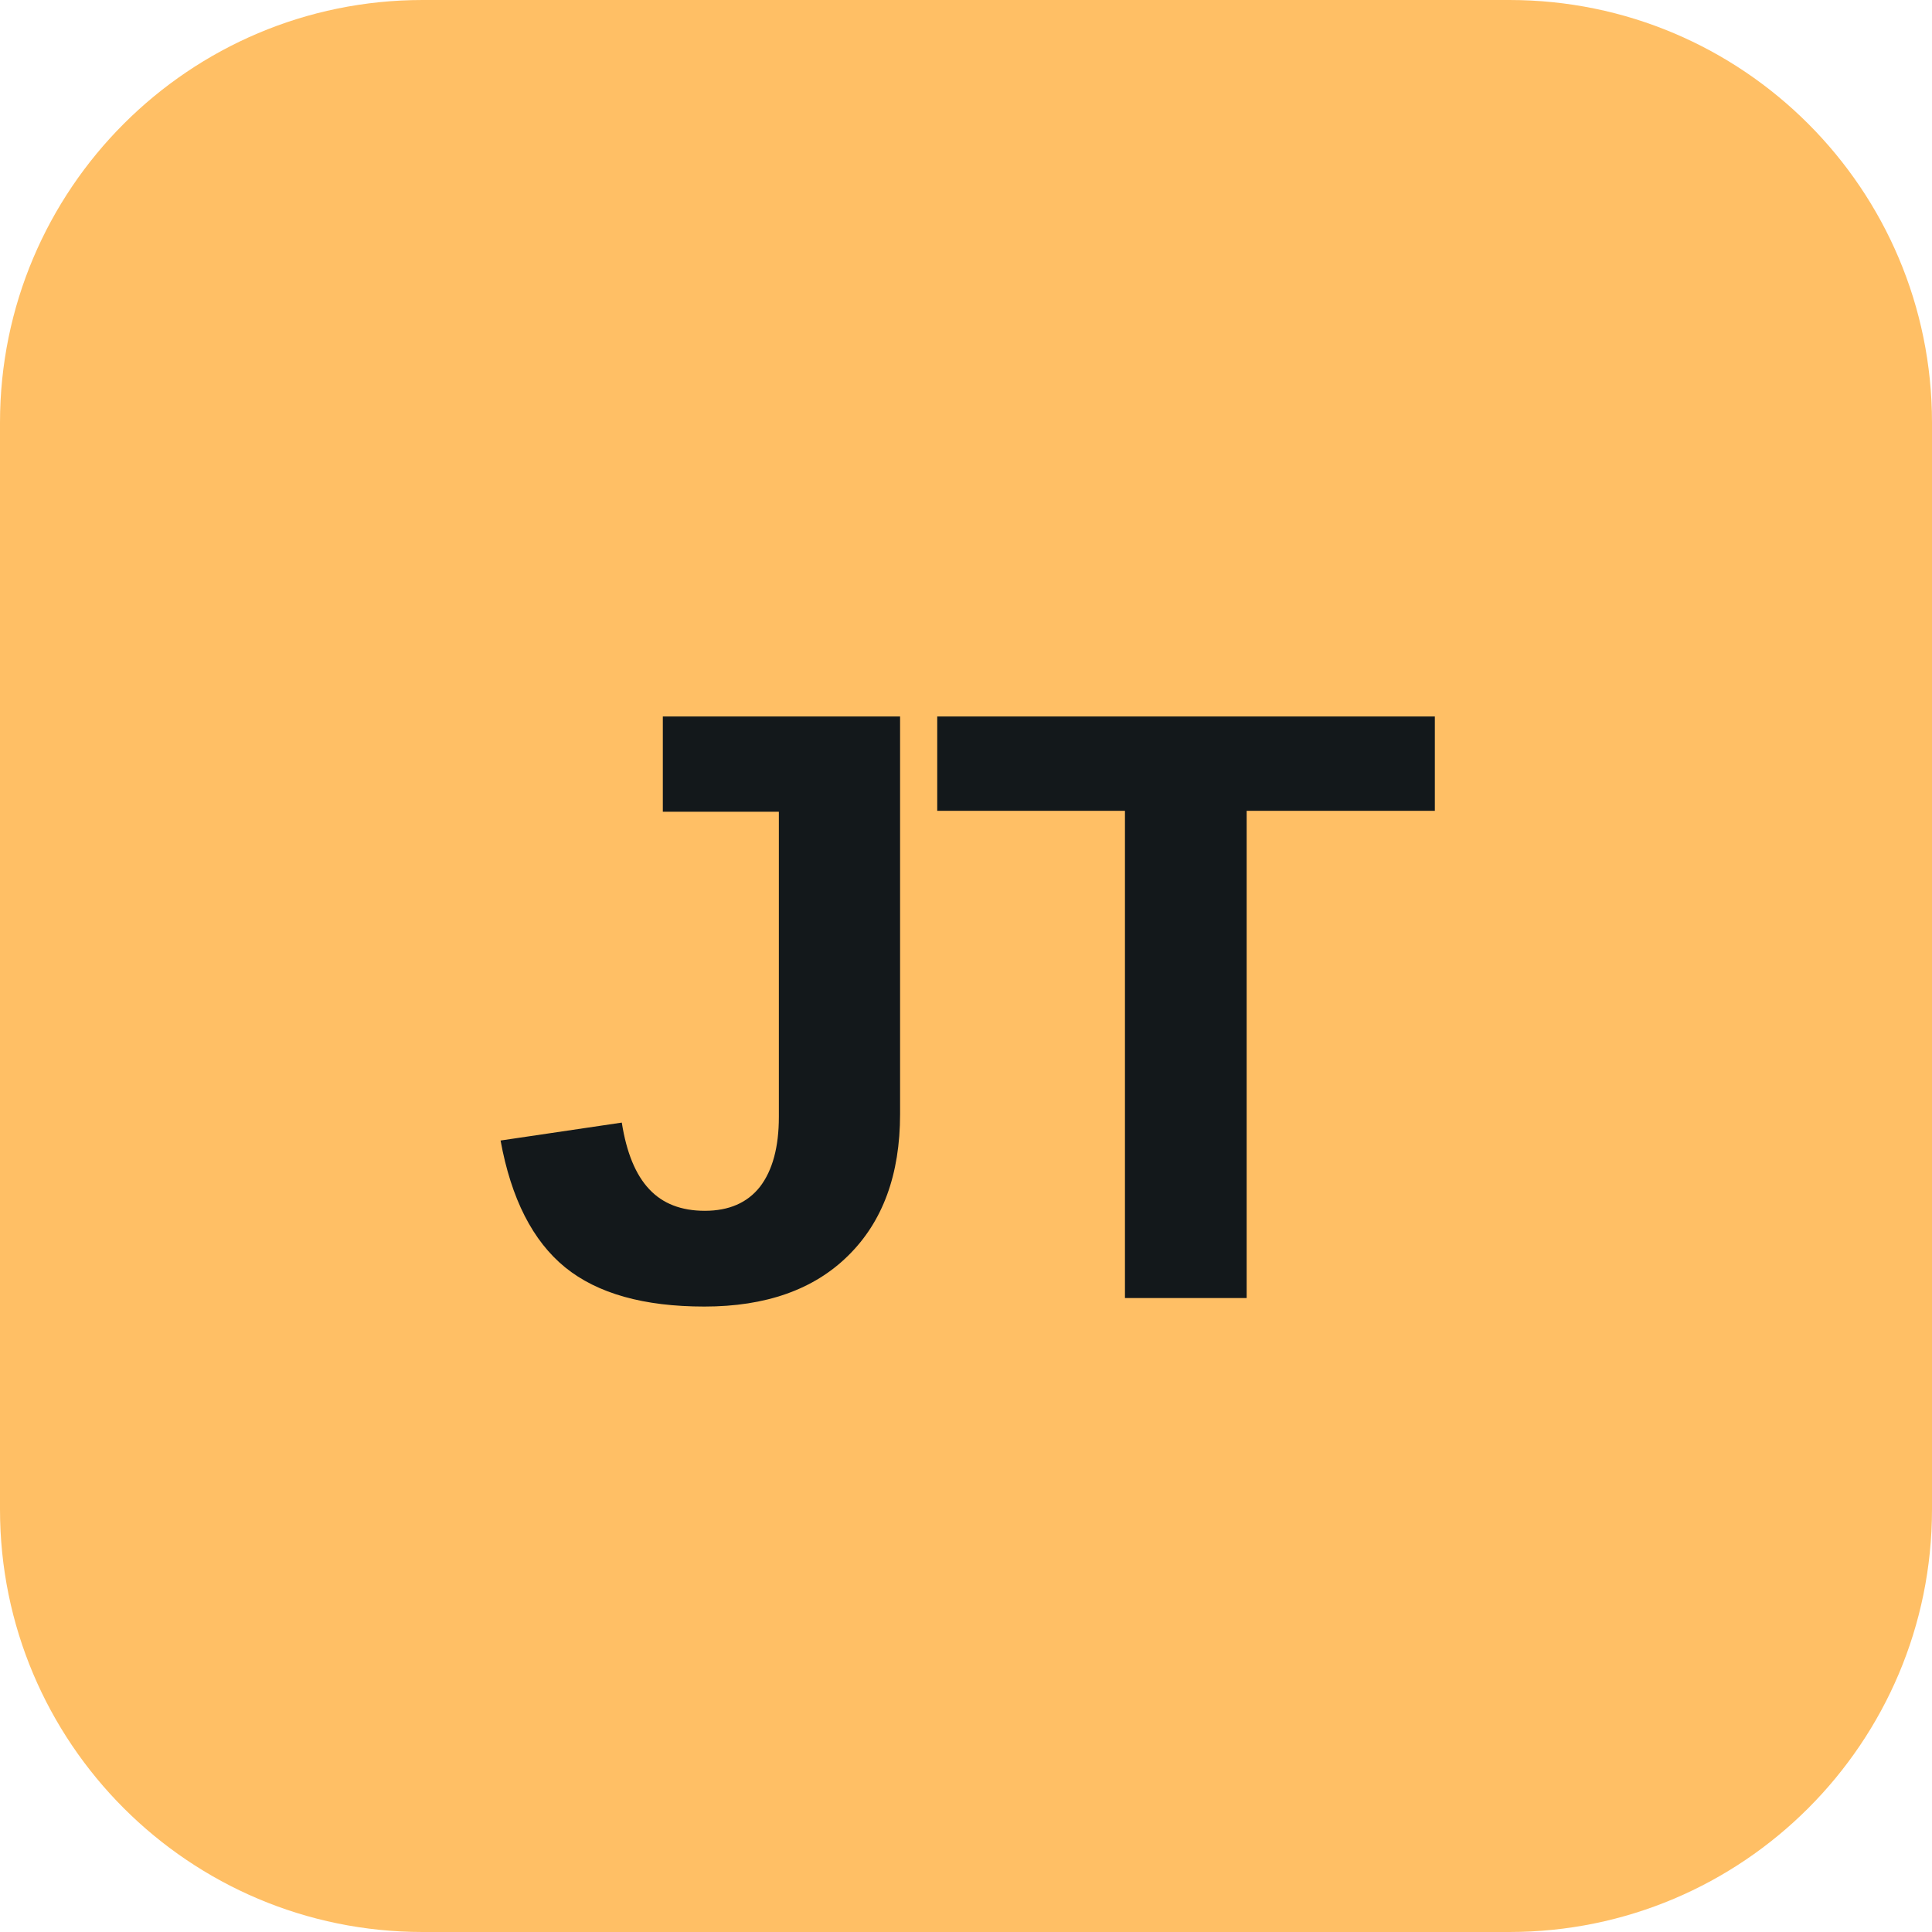
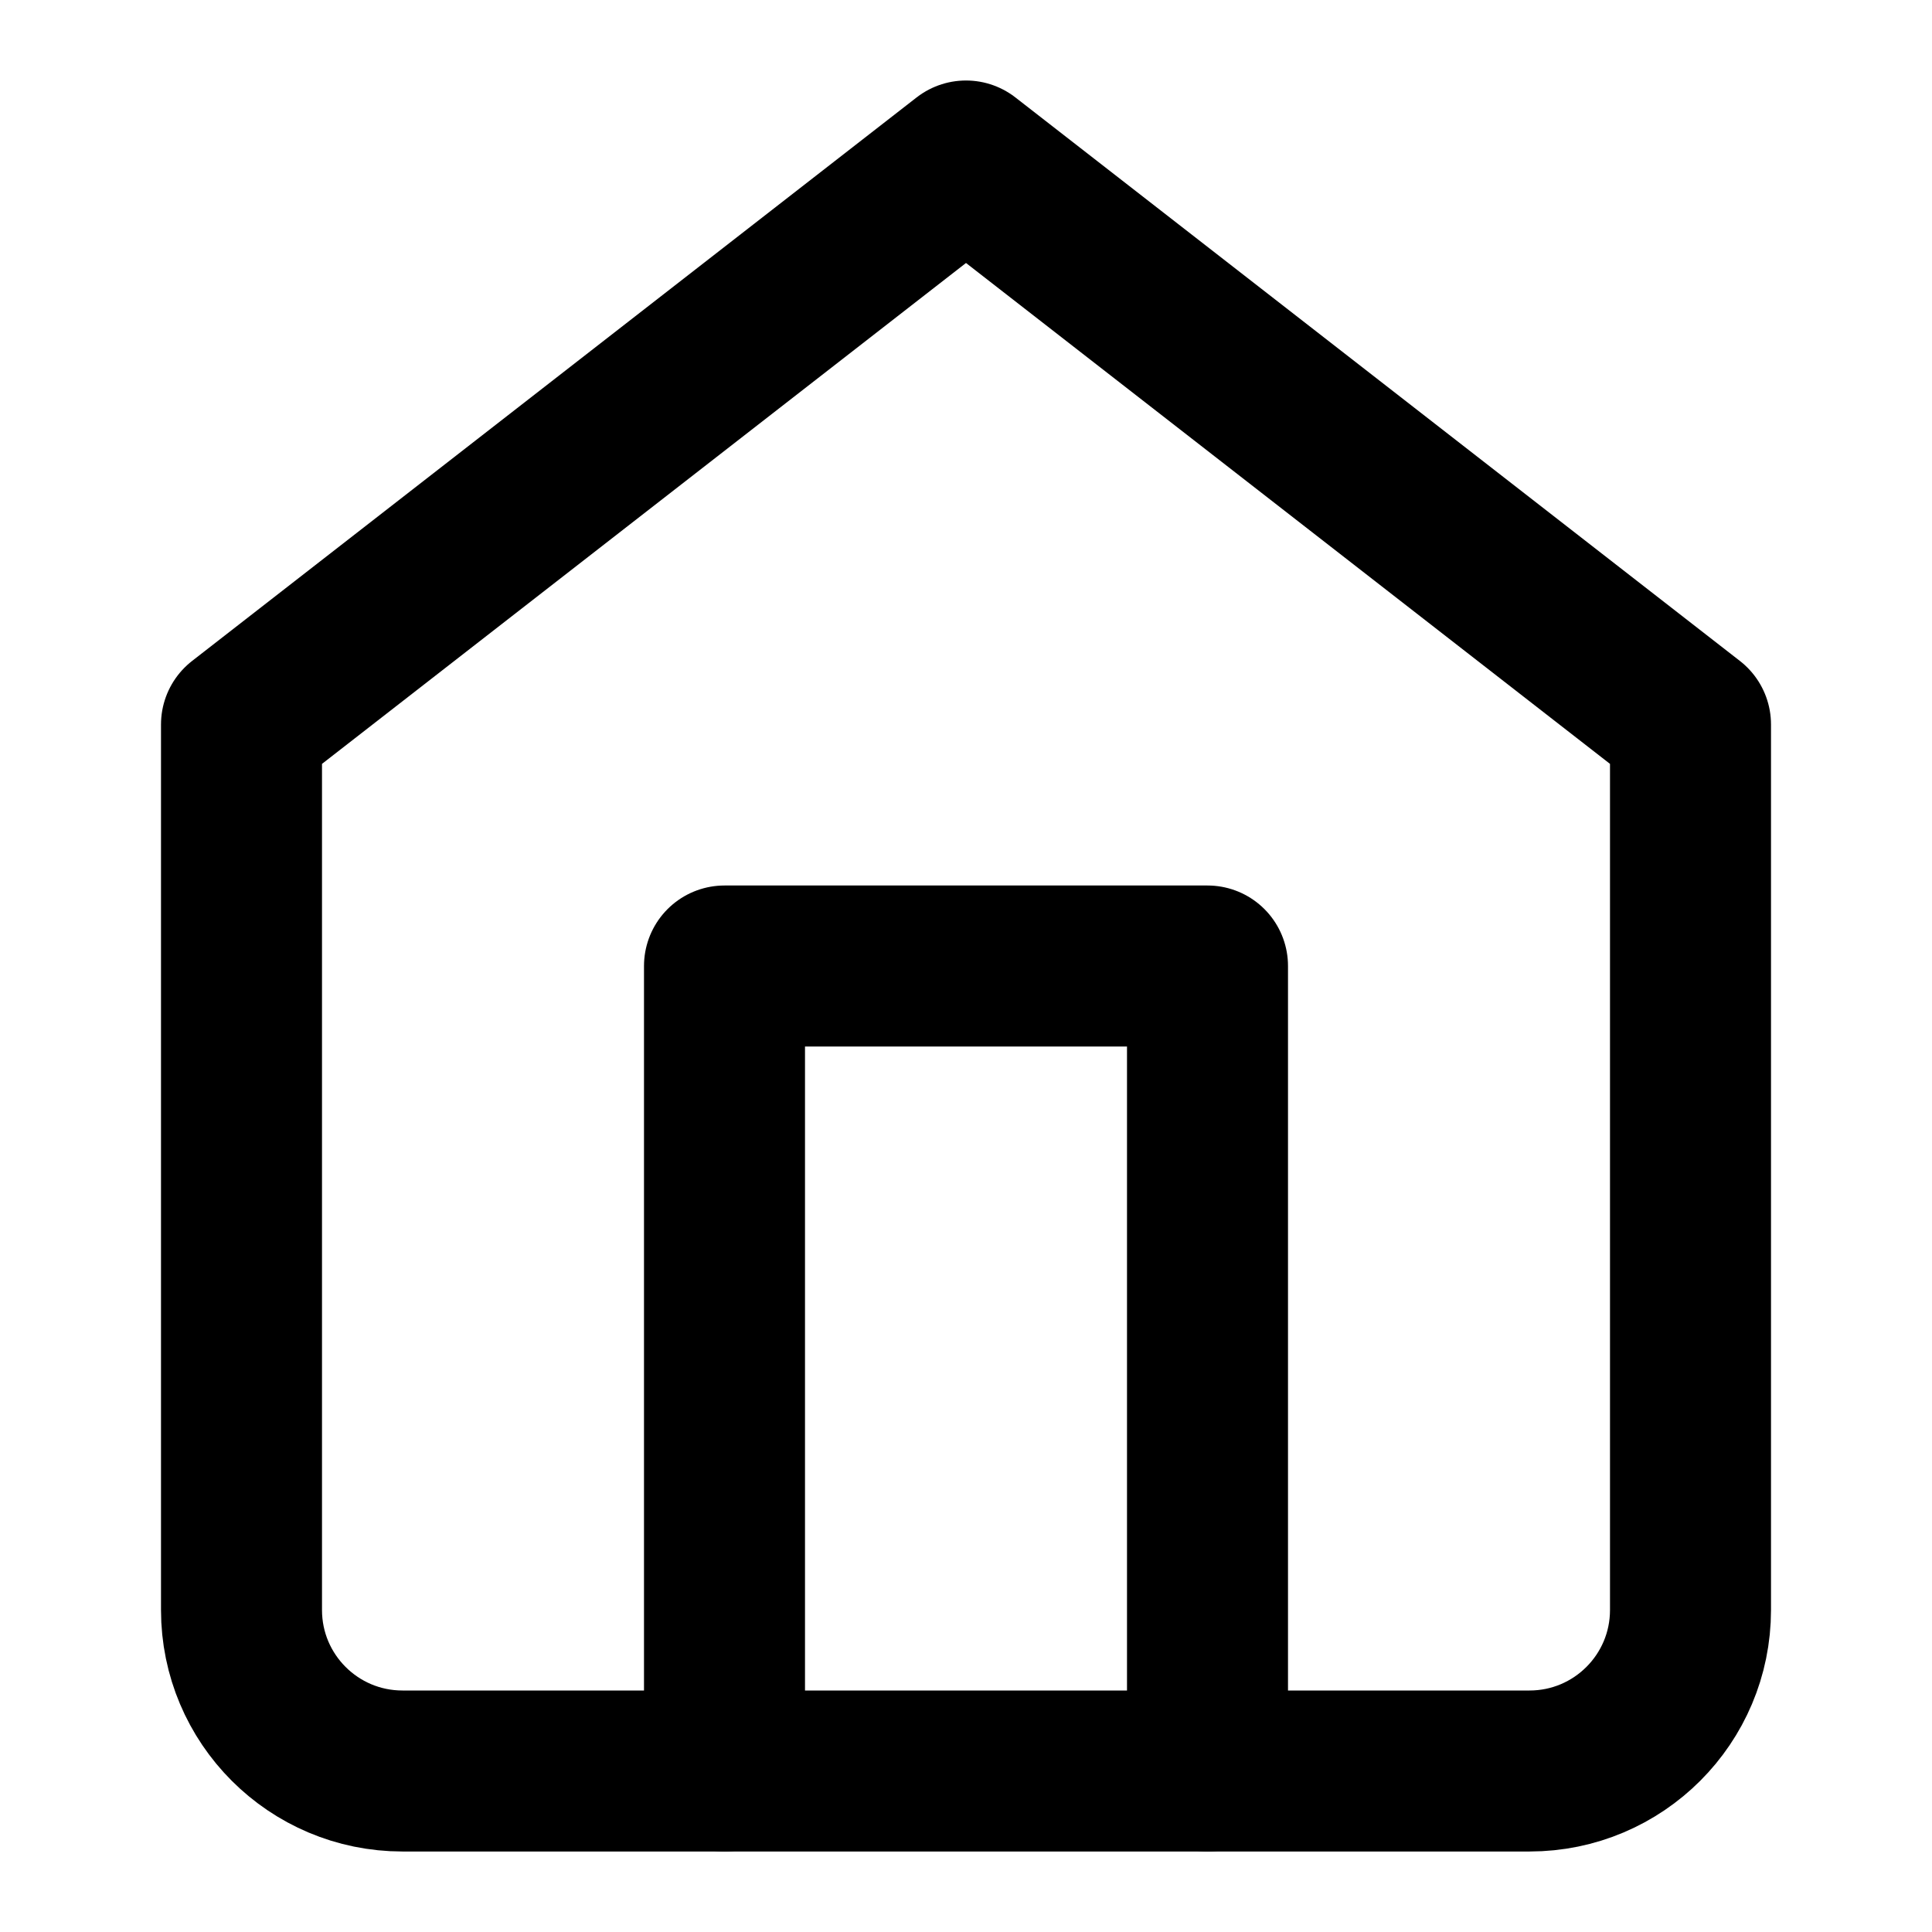
- <svg xmlns="http://www.w3.org/2000/svg" viewBox="0 0 64 64">
-   <rect width="64" height="64" rx="14" fill="#FFBF65" />
-   <text x="32" y="43" text-anchor="middle" font-family="-apple-system, 'Segoe UI', Arial, sans-serif" font-size="28" font-weight="800" fill="#13181B" letter-spacing="-1">JT</text>
+ <svg xmlns="http://www.w3.org/2000/svg" viewBox="0 0 24 24" fill="none" stroke="currentColor" stroke-width="2" stroke-linecap="round" stroke-linejoin="round">
+   <path d="M3 9l9-7 9 7v11a2 2 0 0 1-2 2H5a2 2 0 0 1-2-2z" />
+   <polyline points="9 22 9 12 15 12 15 22" />
</svg>
